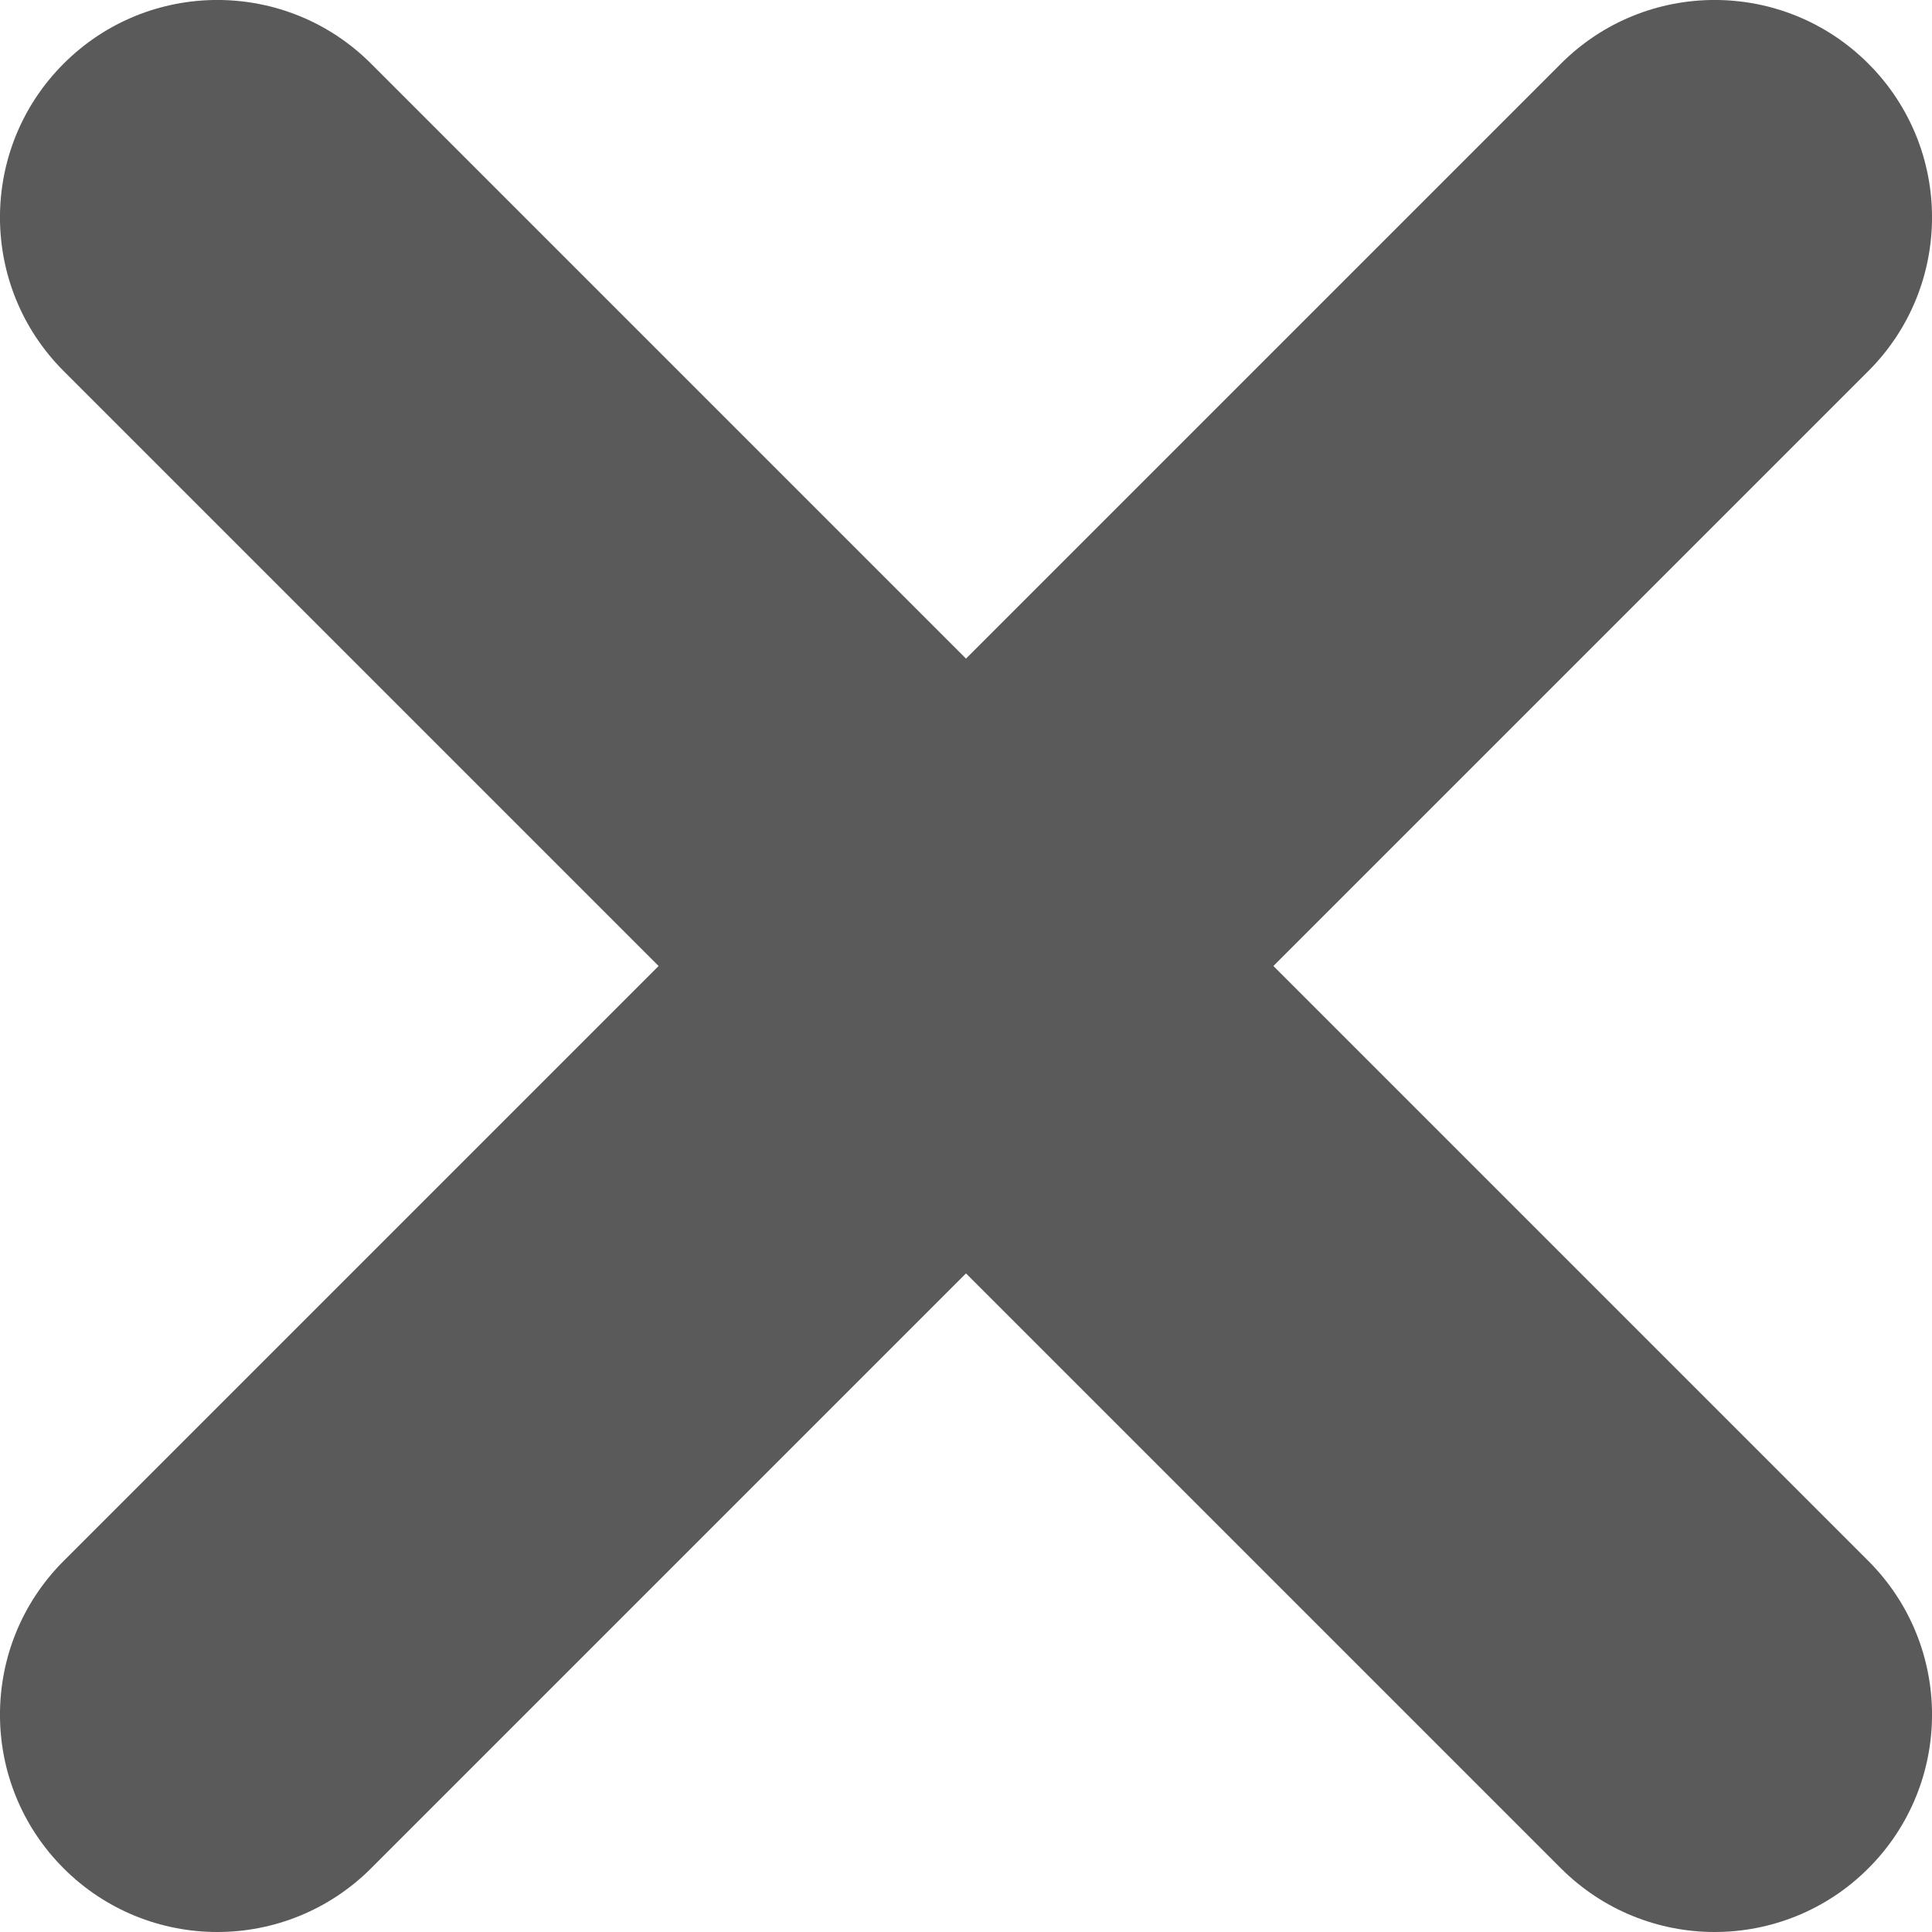
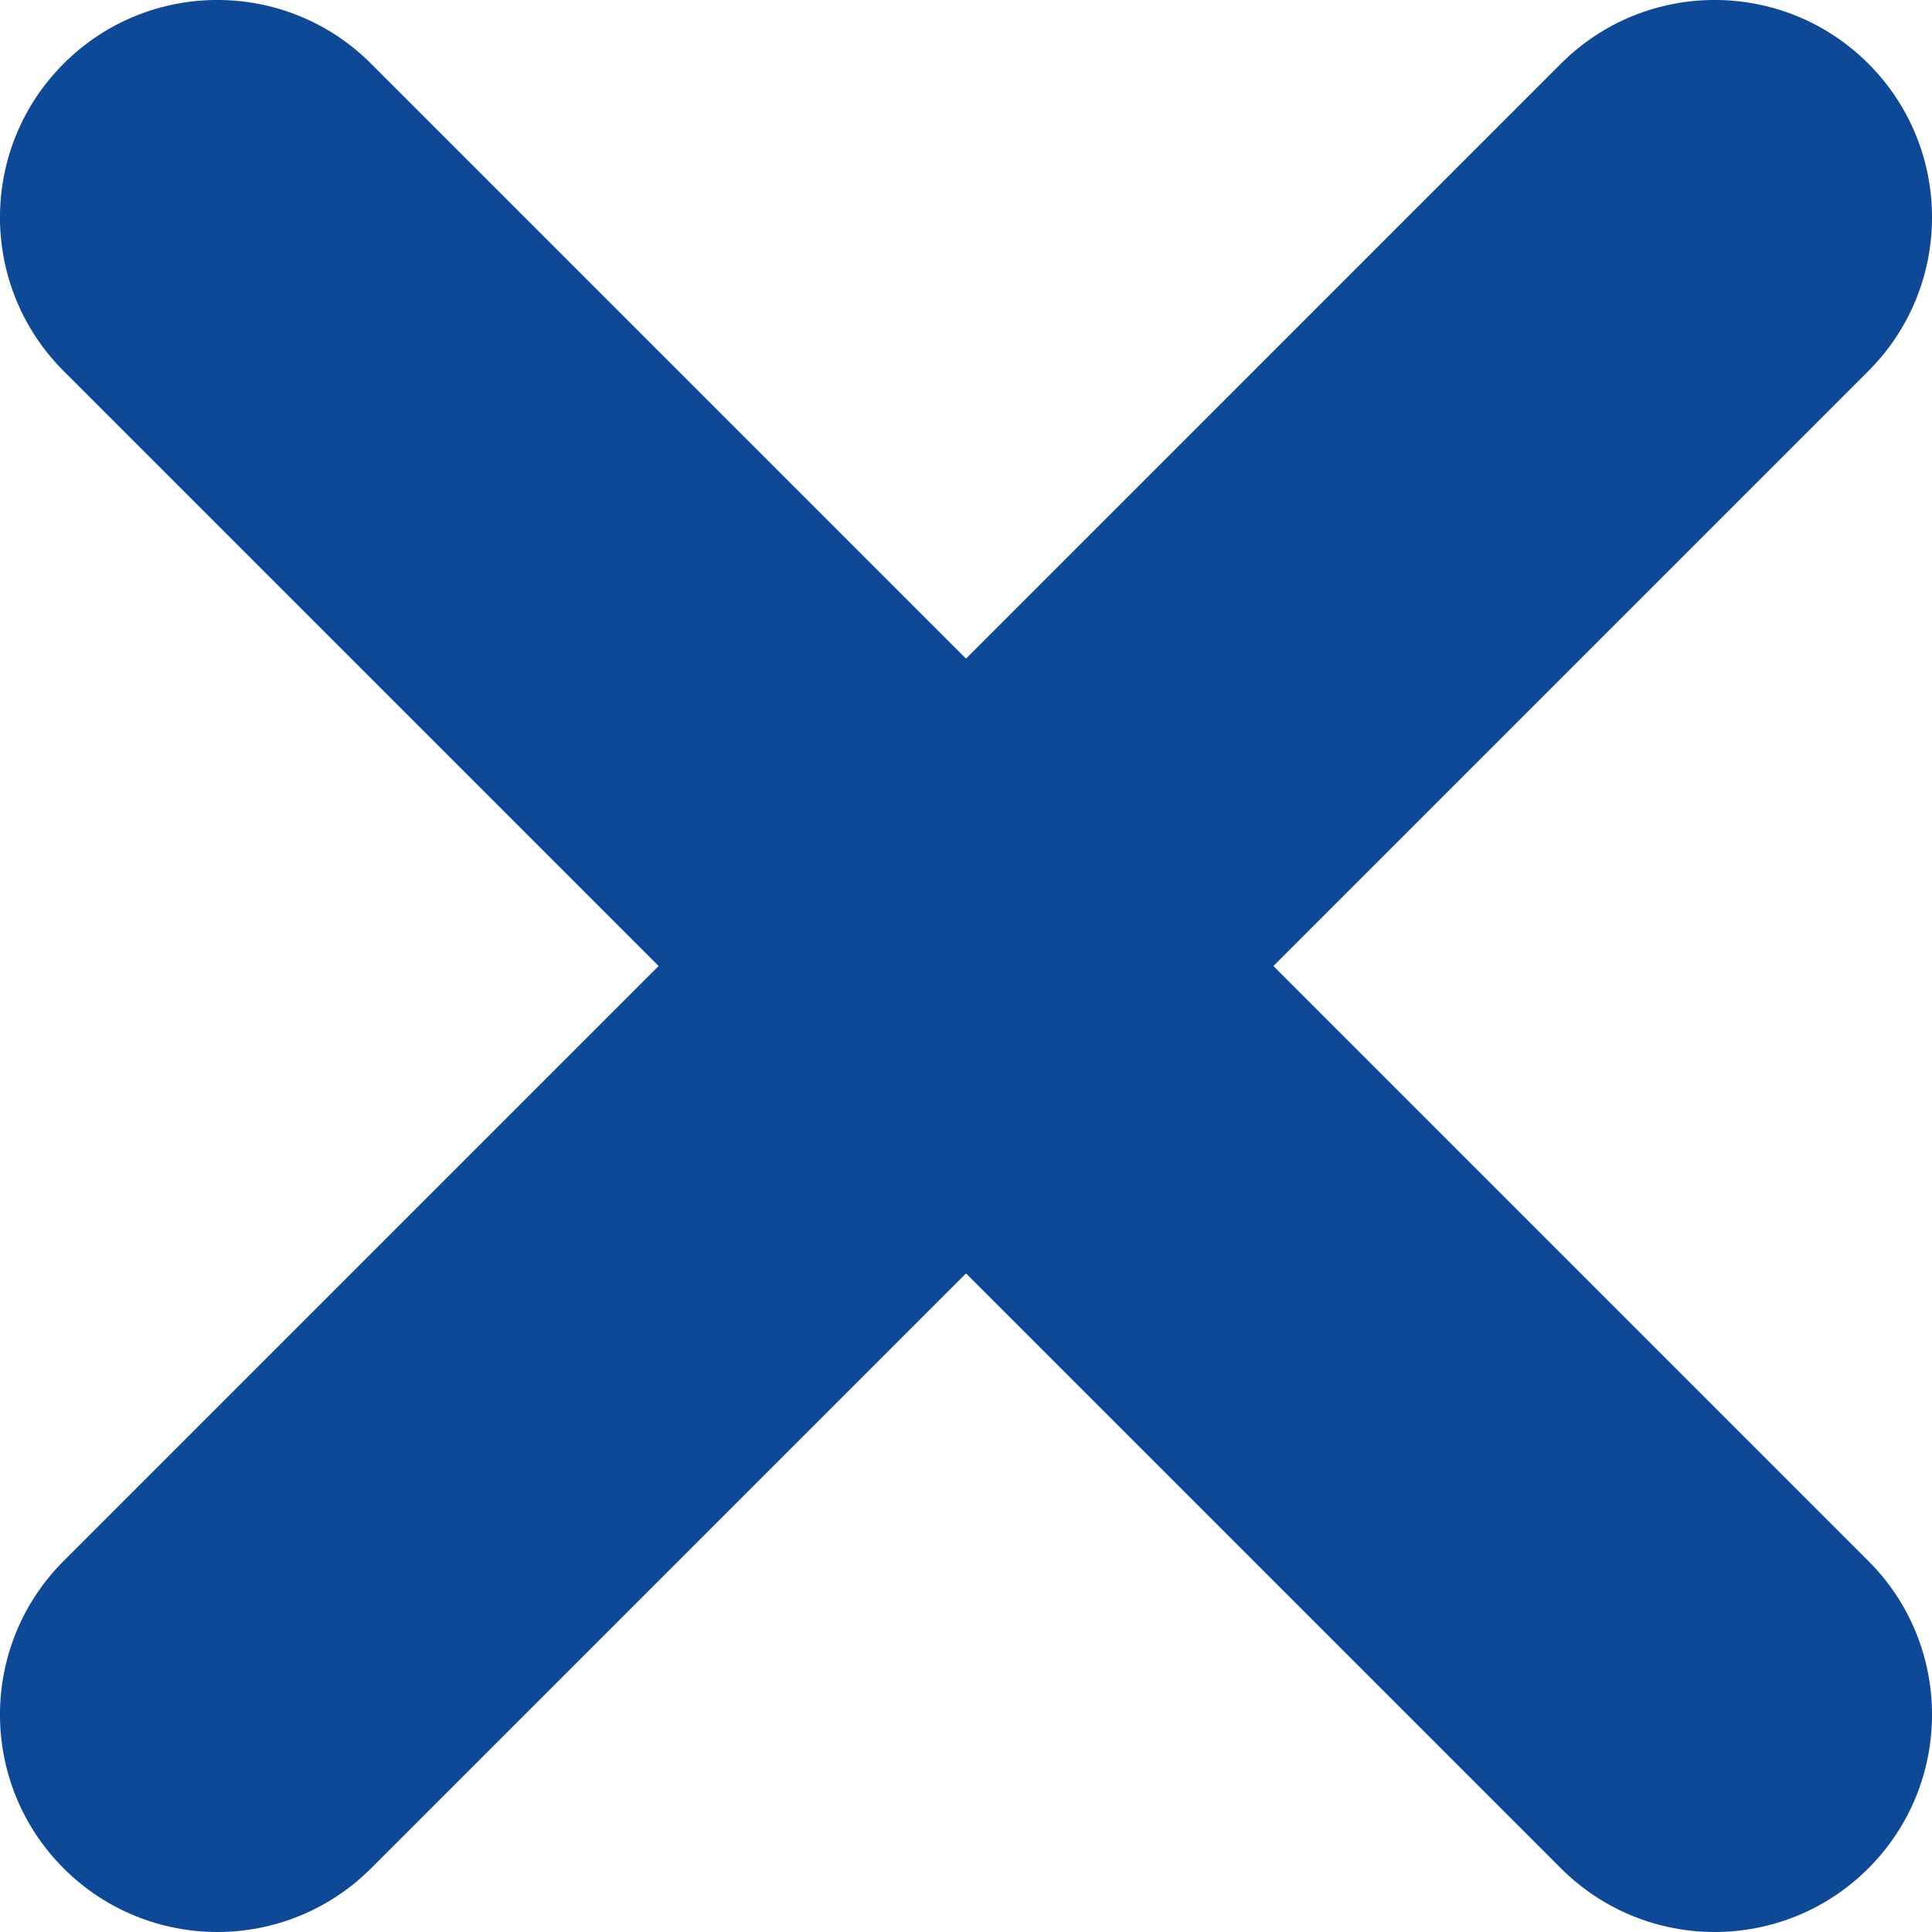
<svg xmlns="http://www.w3.org/2000/svg" width="18" height="18" viewBox="0 0 18 18" fill="none">
-   <path d="M11.864 9L17.407 3.457C18.198 2.666 18.198 1.384 17.407 0.593C16.616 -0.198 15.334 -0.198 14.543 0.593L9 6.136L3.457 0.593C2.666 -0.198 1.384 -0.198 0.593 0.593C-0.198 1.384 -0.198 2.666 0.593 3.457L6.136 9L0.593 14.543C-0.198 15.334 -0.198 16.616 0.593 17.407C0.988 17.802 1.507 18 2.025 18C2.543 18 3.061 17.802 3.457 17.407L9 11.864L14.543 17.407C14.939 17.802 15.457 18 15.975 18C16.493 18 17.012 17.802 17.407 17.407C18.198 16.616 18.198 15.334 17.407 14.543L11.864 9Z" fill="#5A5A5A" />
+   <path d="M11.864 9L17.407 3.457C18.198 2.666 18.198 1.384 17.407 0.593C16.616 -0.198 15.334 -0.198 14.543 0.593L9 6.136L3.457 0.593C2.666 -0.198 1.384 -0.198 0.593 0.593C-0.198 1.384 -0.198 2.666 0.593 3.457L6.136 9L0.593 14.543C-0.198 15.334 -0.198 16.616 0.593 17.407C0.988 17.802 1.507 18 2.025 18C2.543 18 3.061 17.802 3.457 17.407L9 11.864L14.543 17.407C14.939 17.802 15.457 18 15.975 18C16.493 18 17.012 17.802 17.407 17.407C18.198 16.616 18.198 15.334 17.407 14.543L11.864 9Z" fill="#0E4998" />
</svg>
